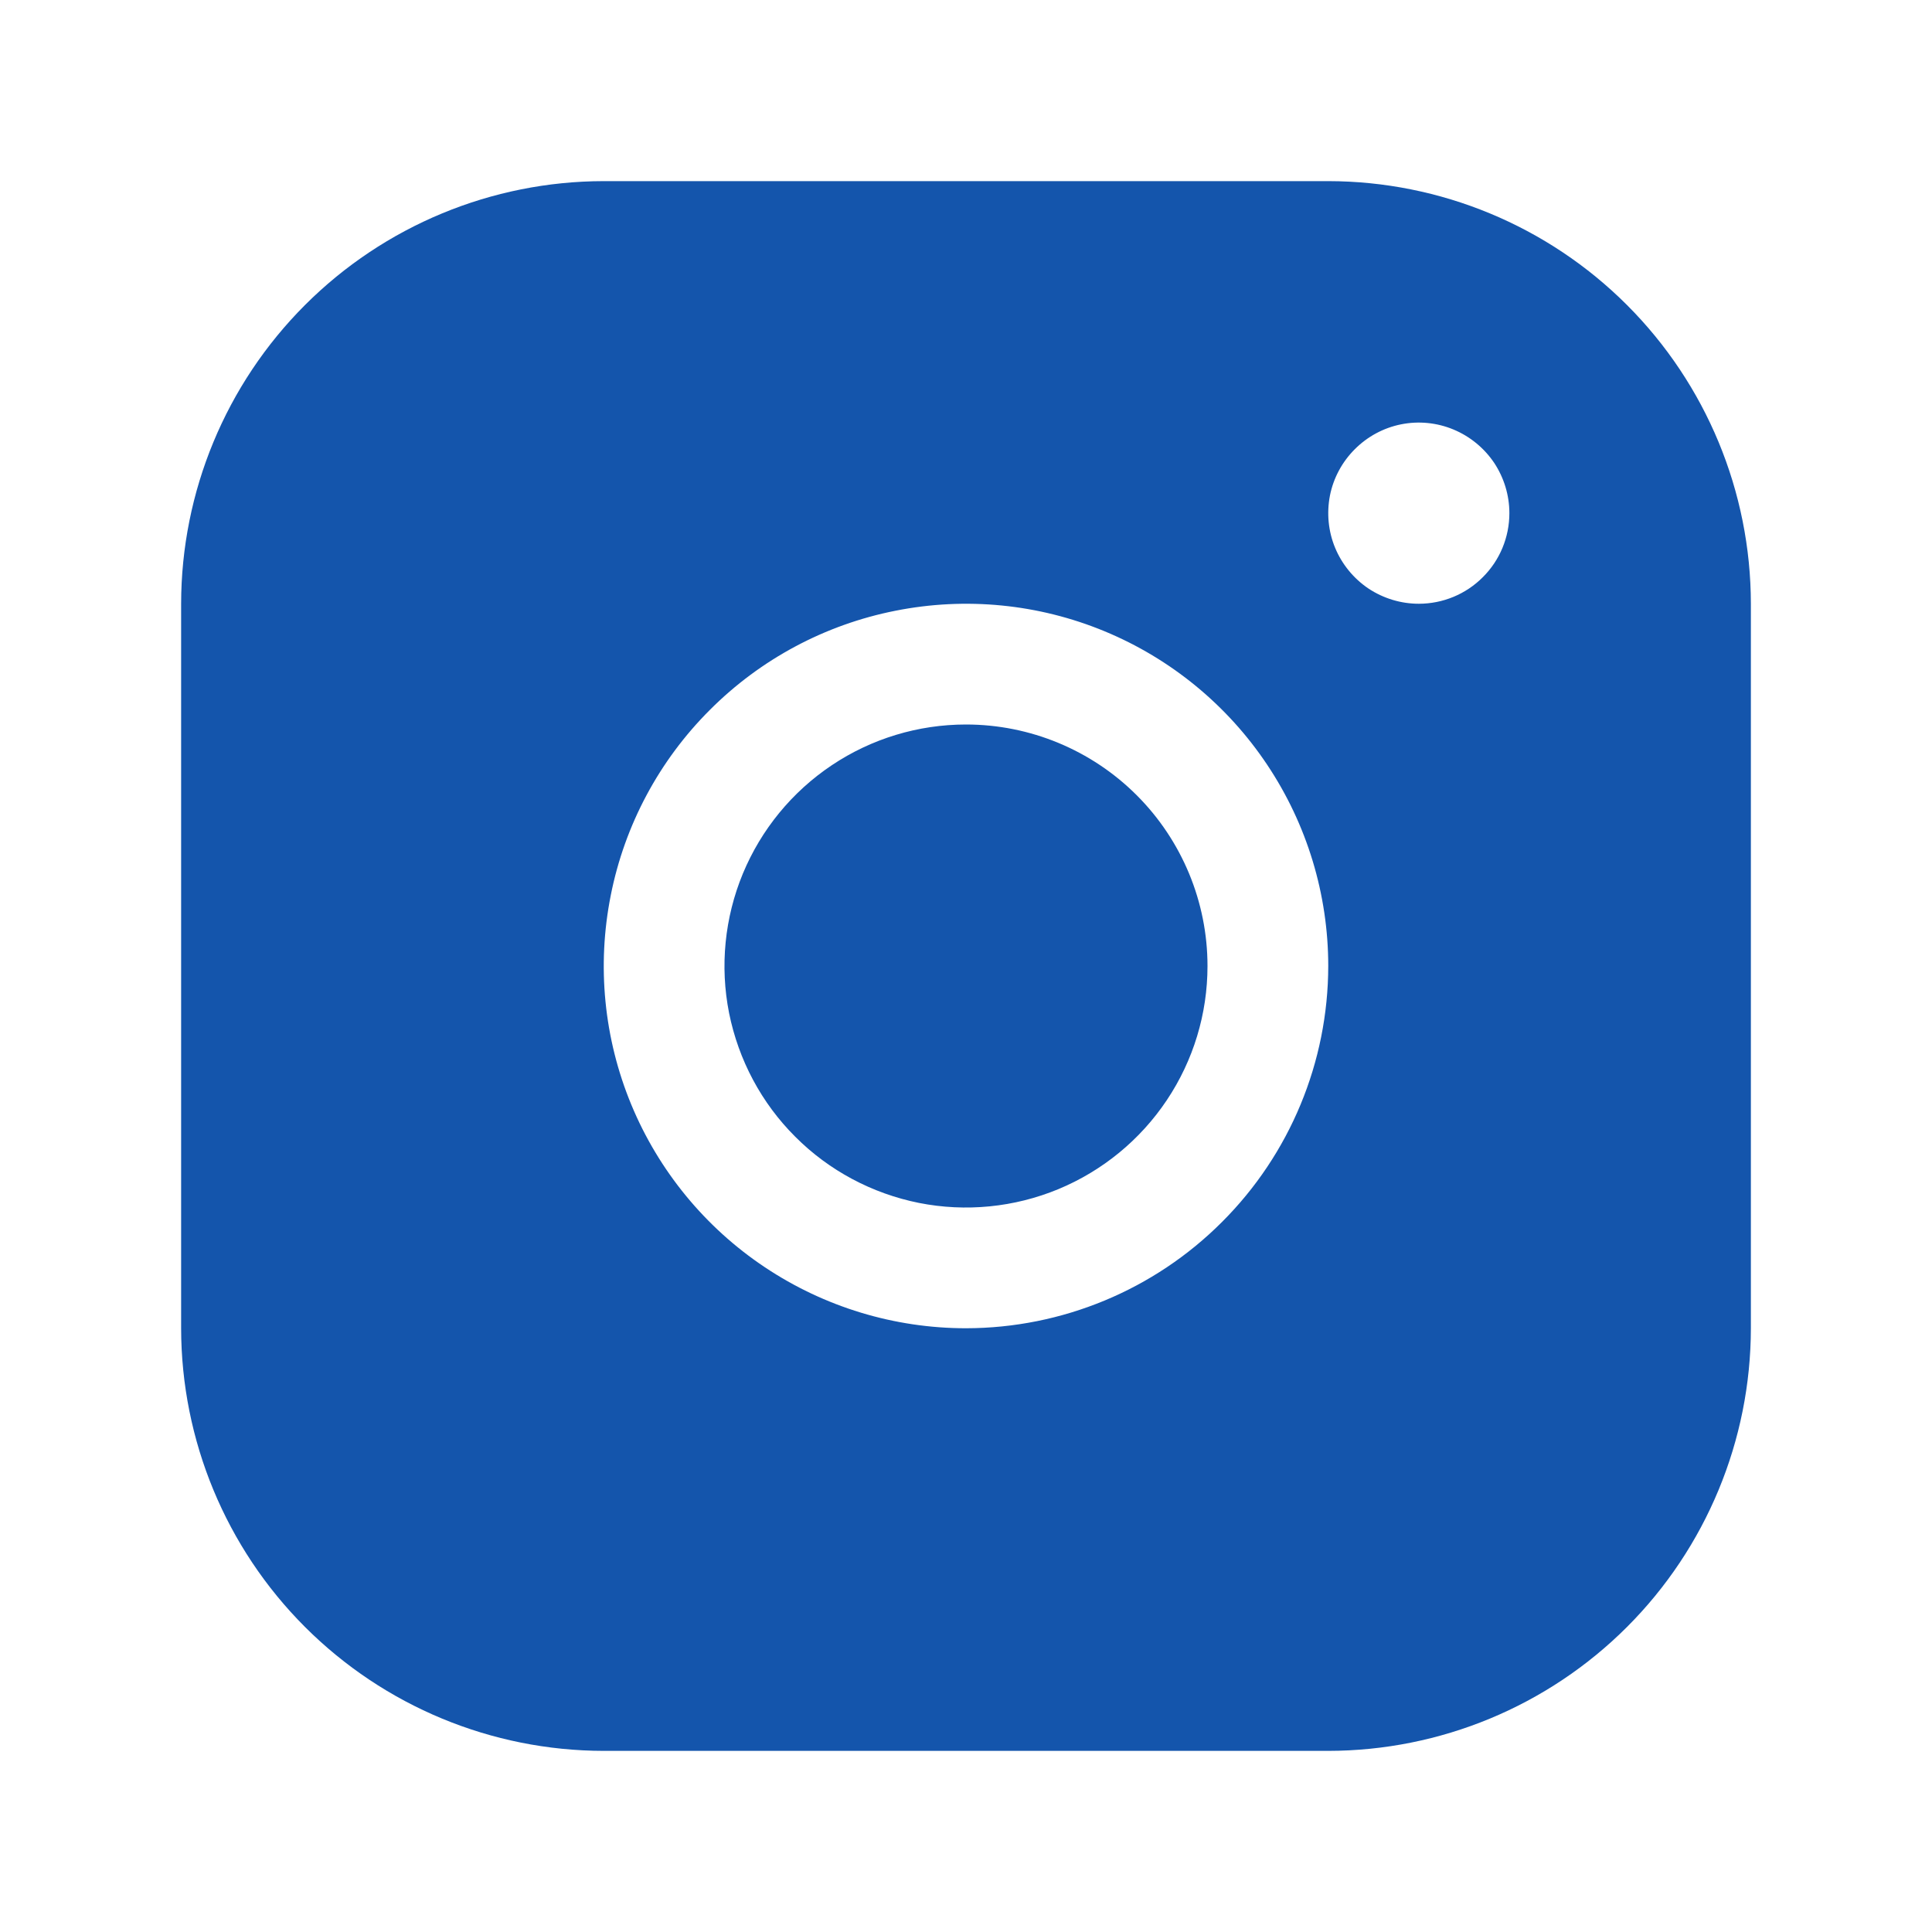
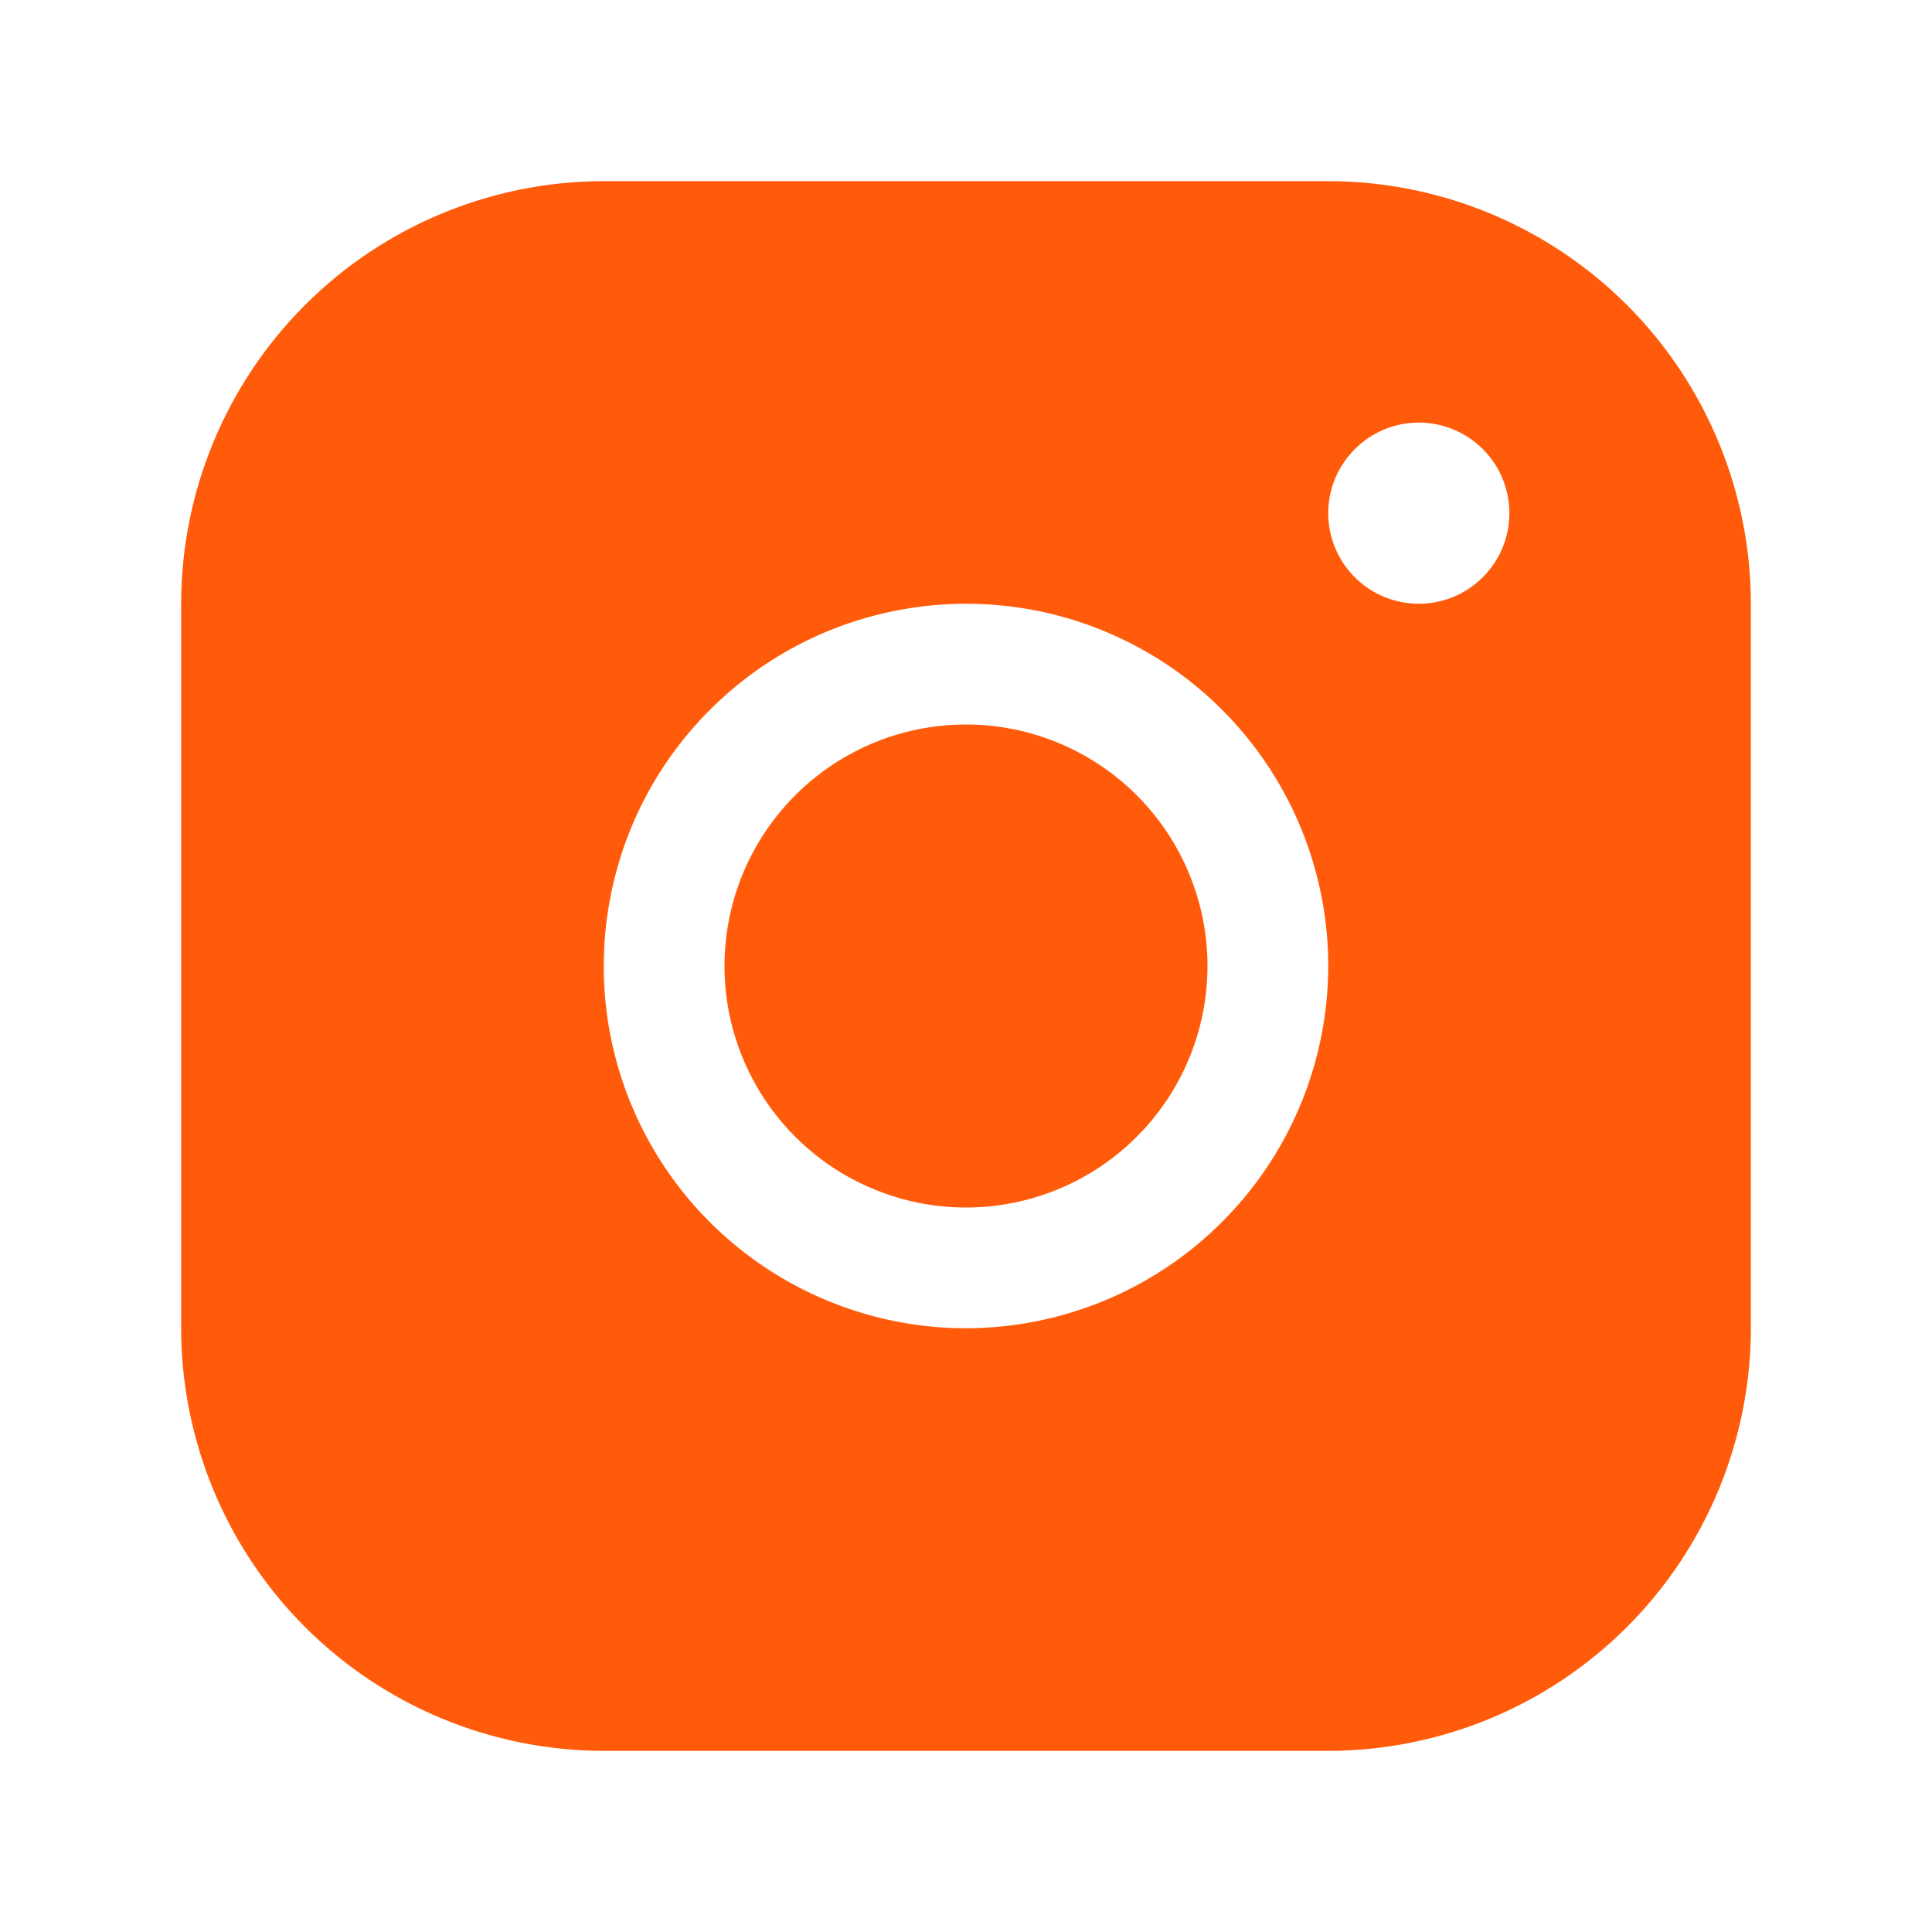
<svg xmlns="http://www.w3.org/2000/svg" width="16" height="16" viewBox="0 0 16 16" fill="none">
  <g id="ph:instagram-logo-fill">
-     <path id="Vector" d="M11 1.5H5C4.072 1.501 3.182 1.87 2.526 2.526C1.87 3.182 1.501 4.072 1.5 5V11C1.501 11.928 1.87 12.818 2.526 13.474C3.182 14.13 4.072 14.499 5 14.5H11C11.928 14.499 12.818 14.13 13.474 13.474C14.13 12.818 14.499 11.928 14.5 11V5C14.499 4.072 14.13 3.182 13.474 2.526C12.818 1.87 11.928 1.501 11 1.5ZM8 11C7.407 11 6.827 10.824 6.333 10.494C5.84 10.165 5.455 9.696 5.228 9.148C5.001 8.6 4.942 7.997 5.058 7.415C5.173 6.833 5.459 6.298 5.879 5.879C6.298 5.459 6.833 5.173 7.415 5.058C7.997 4.942 8.6 5.001 9.148 5.228C9.696 5.455 10.165 5.84 10.494 6.333C10.824 6.827 11 7.407 11 8C10.999 8.795 10.683 9.558 10.12 10.12C9.558 10.683 8.795 10.999 8 11ZM11.75 5C11.602 5 11.457 4.956 11.333 4.874C11.21 4.791 11.114 4.674 11.057 4.537C11 4.4 10.986 4.249 11.014 4.104C11.043 3.958 11.115 3.825 11.22 3.72C11.325 3.615 11.458 3.543 11.604 3.514C11.749 3.485 11.9 3.5 12.037 3.557C12.174 3.614 12.291 3.71 12.374 3.833C12.456 3.957 12.5 4.102 12.5 4.25C12.5 4.449 12.421 4.64 12.28 4.78C12.14 4.921 11.949 5 11.75 5ZM10 8C10 8.396 9.883 8.782 9.663 9.111C9.443 9.44 9.131 9.696 8.765 9.848C8.4 9.999 7.998 10.039 7.61 9.962C7.222 9.884 6.865 9.694 6.586 9.414C6.306 9.135 6.116 8.778 6.038 8.39C5.961 8.002 6.001 7.6 6.152 7.235C6.304 6.869 6.56 6.557 6.889 6.337C7.218 6.117 7.604 6 8 6C8.53 6 9.039 6.211 9.414 6.586C9.789 6.961 10 7.47 10 8Z" fill="#1455AC" />
+     <path id="Vector" d="M11 1.5H5C4.072 1.501 3.182 1.87 2.526 2.526C1.87 3.182 1.501 4.072 1.5 5V11C1.501 11.928 1.87 12.818 2.526 13.474C3.182 14.13 4.072 14.499 5 14.5H11C11.928 14.499 12.818 14.13 13.474 13.474C14.13 12.818 14.499 11.928 14.5 11V5C14.499 4.072 14.13 3.182 13.474 2.526C12.818 1.87 11.928 1.501 11 1.5ZM8 11C7.407 11 6.827 10.824 6.333 10.494C5.84 10.165 5.455 9.696 5.228 9.148C5.001 8.6 4.942 7.997 5.058 7.415C5.173 6.833 5.459 6.298 5.879 5.879C6.298 5.459 6.833 5.173 7.415 5.058C7.997 4.942 8.6 5.001 9.148 5.228C9.696 5.455 10.165 5.84 10.494 6.333C10.824 6.827 11 7.407 11 8C10.999 8.795 10.683 9.558 10.12 10.12C9.558 10.683 8.795 10.999 8 11ZM11.75 5C11.602 5 11.457 4.956 11.333 4.874C11.21 4.791 11.114 4.674 11.057 4.537C11 4.4 10.986 4.249 11.014 4.104C11.043 3.958 11.115 3.825 11.22 3.72C11.325 3.615 11.458 3.543 11.604 3.514C11.749 3.485 11.9 3.5 12.037 3.557C12.174 3.614 12.291 3.71 12.374 3.833C12.456 3.957 12.5 4.102 12.5 4.25C12.5 4.449 12.421 4.64 12.28 4.78C12.14 4.921 11.949 5 11.75 5ZM10 8C10 8.396 9.883 8.782 9.663 9.111C9.443 9.44 9.131 9.696 8.765 9.848C8.4 9.999 7.998 10.039 7.61 9.962C7.222 9.884 6.865 9.694 6.586 9.414C6.306 9.135 6.116 8.778 6.038 8.39C5.961 8.002 6.001 7.6 6.152 7.235C6.304 6.869 6.56 6.557 6.889 6.337C7.218 6.117 7.604 6 8 6C8.53 6 9.039 6.211 9.414 6.586C9.789 6.961 10 7.47 10 8Z" fill="#ff5b0a" />
  </g>
</svg>
